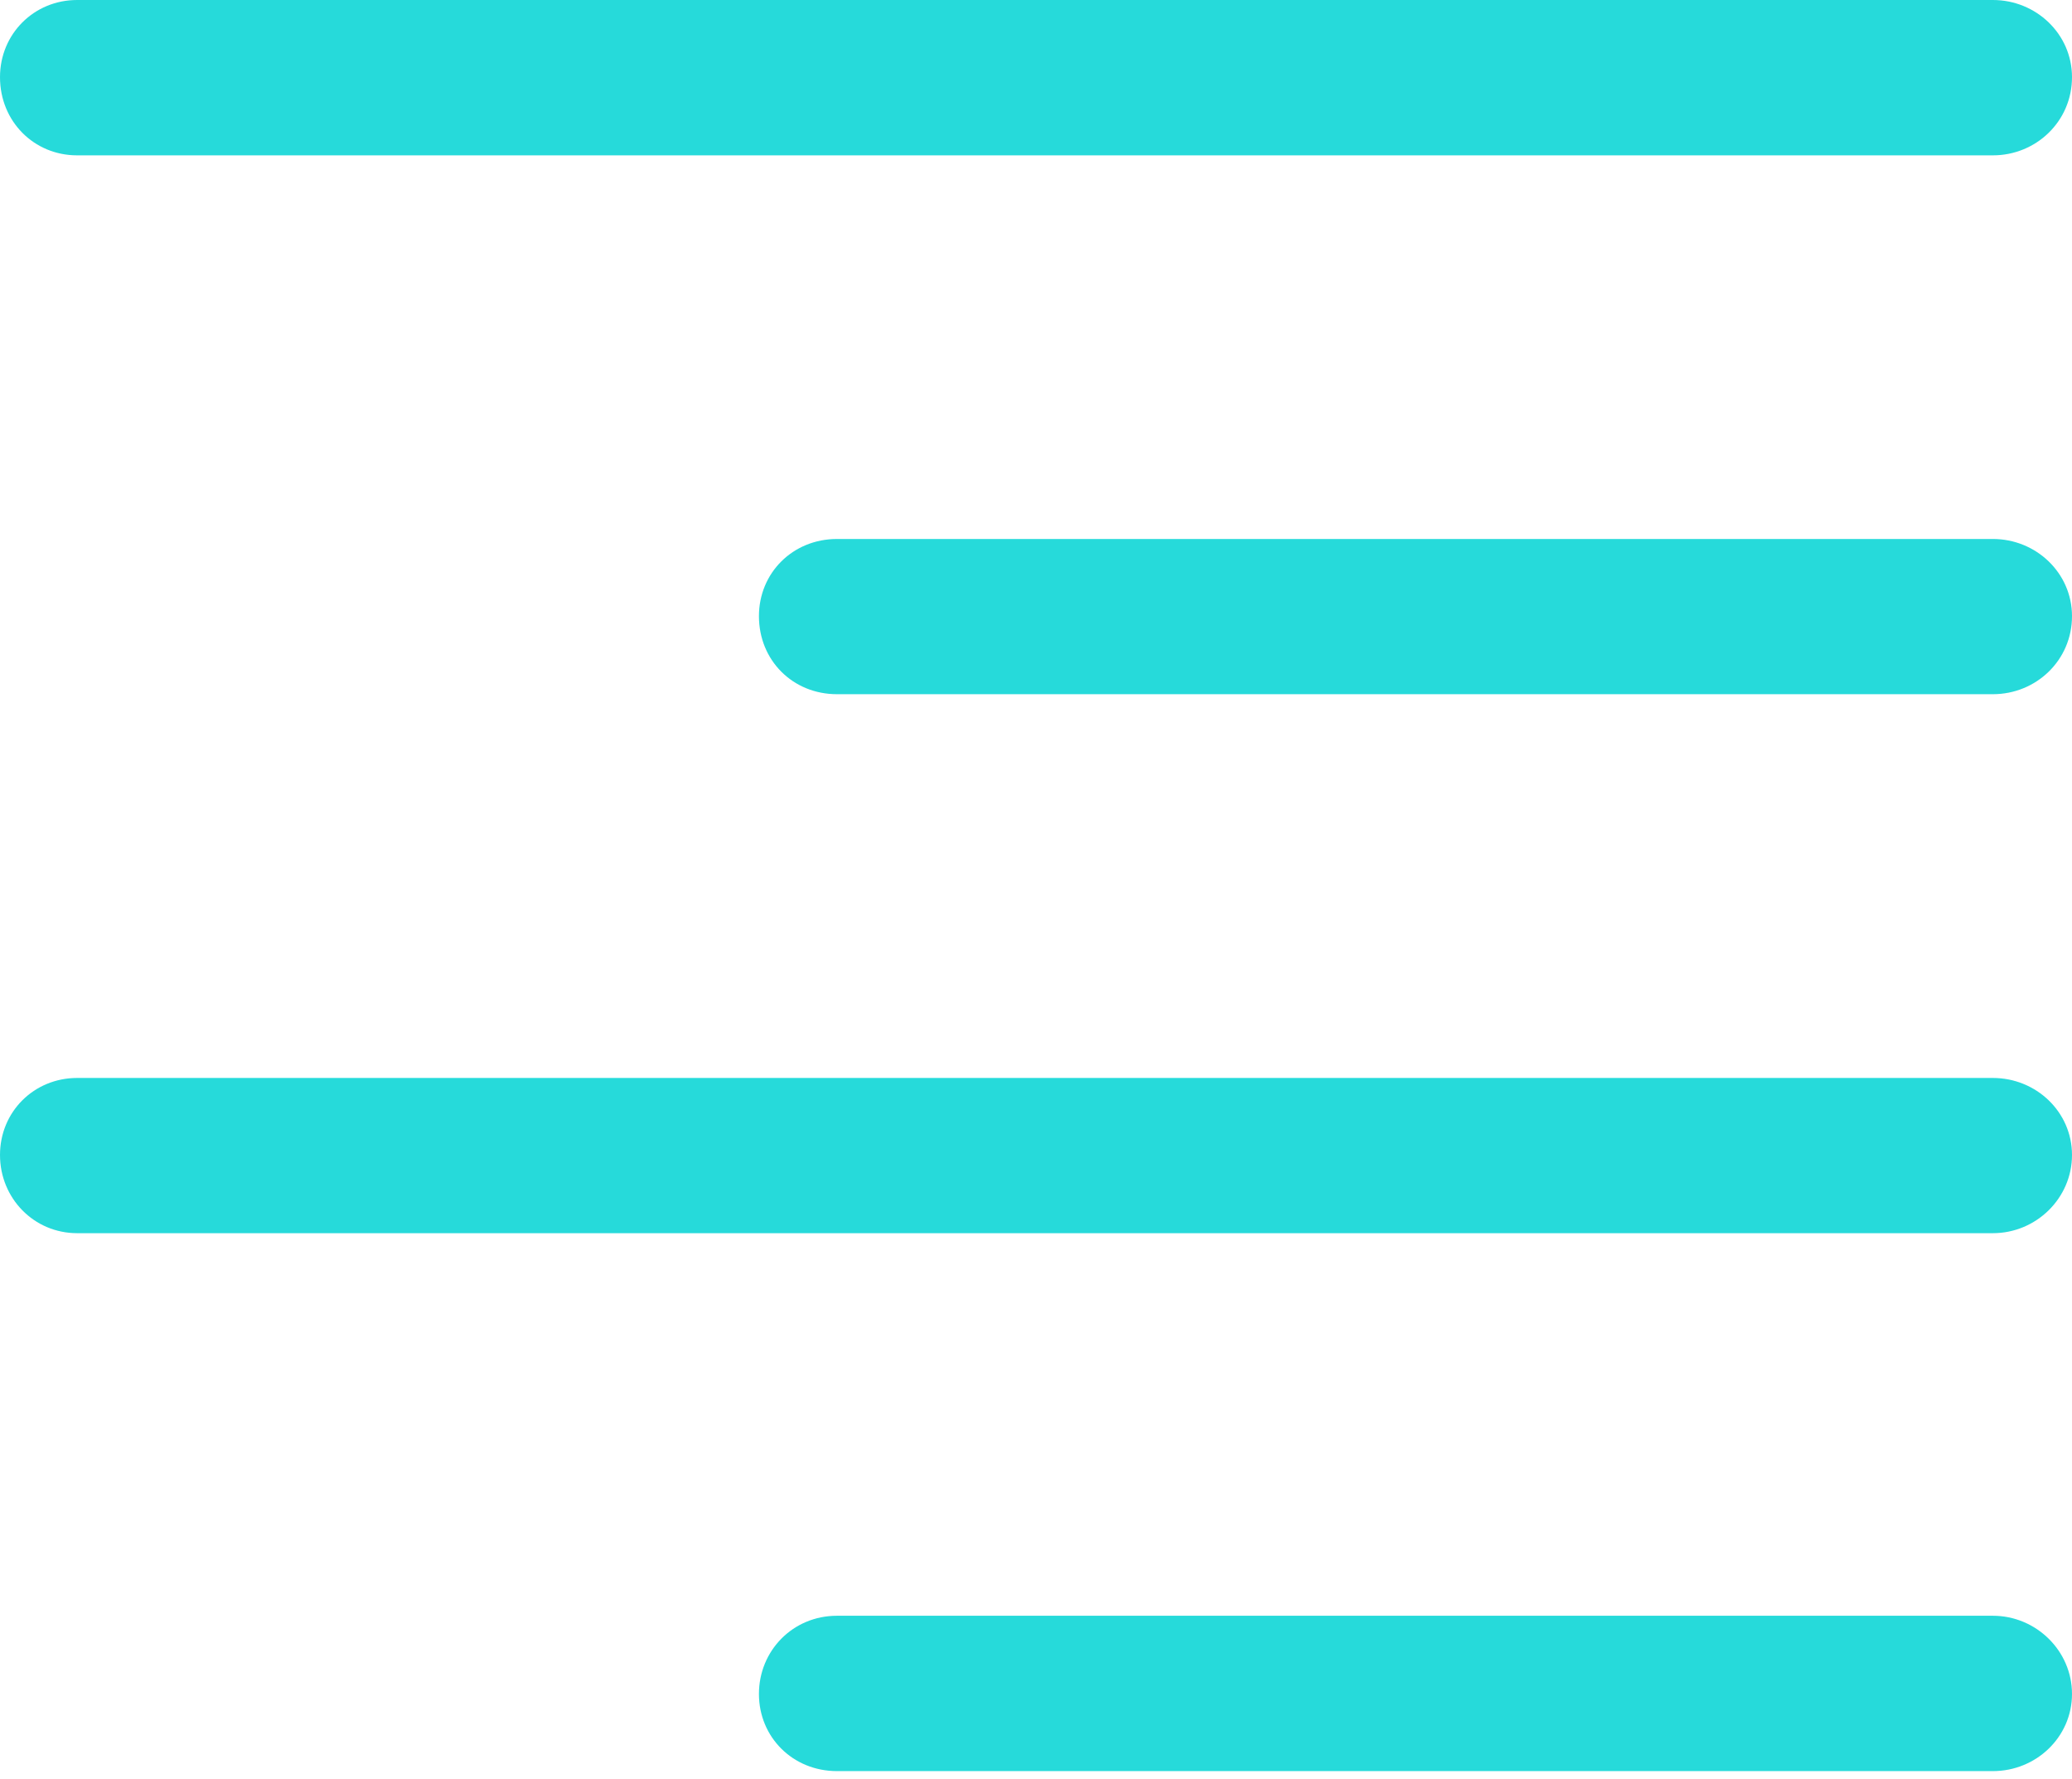
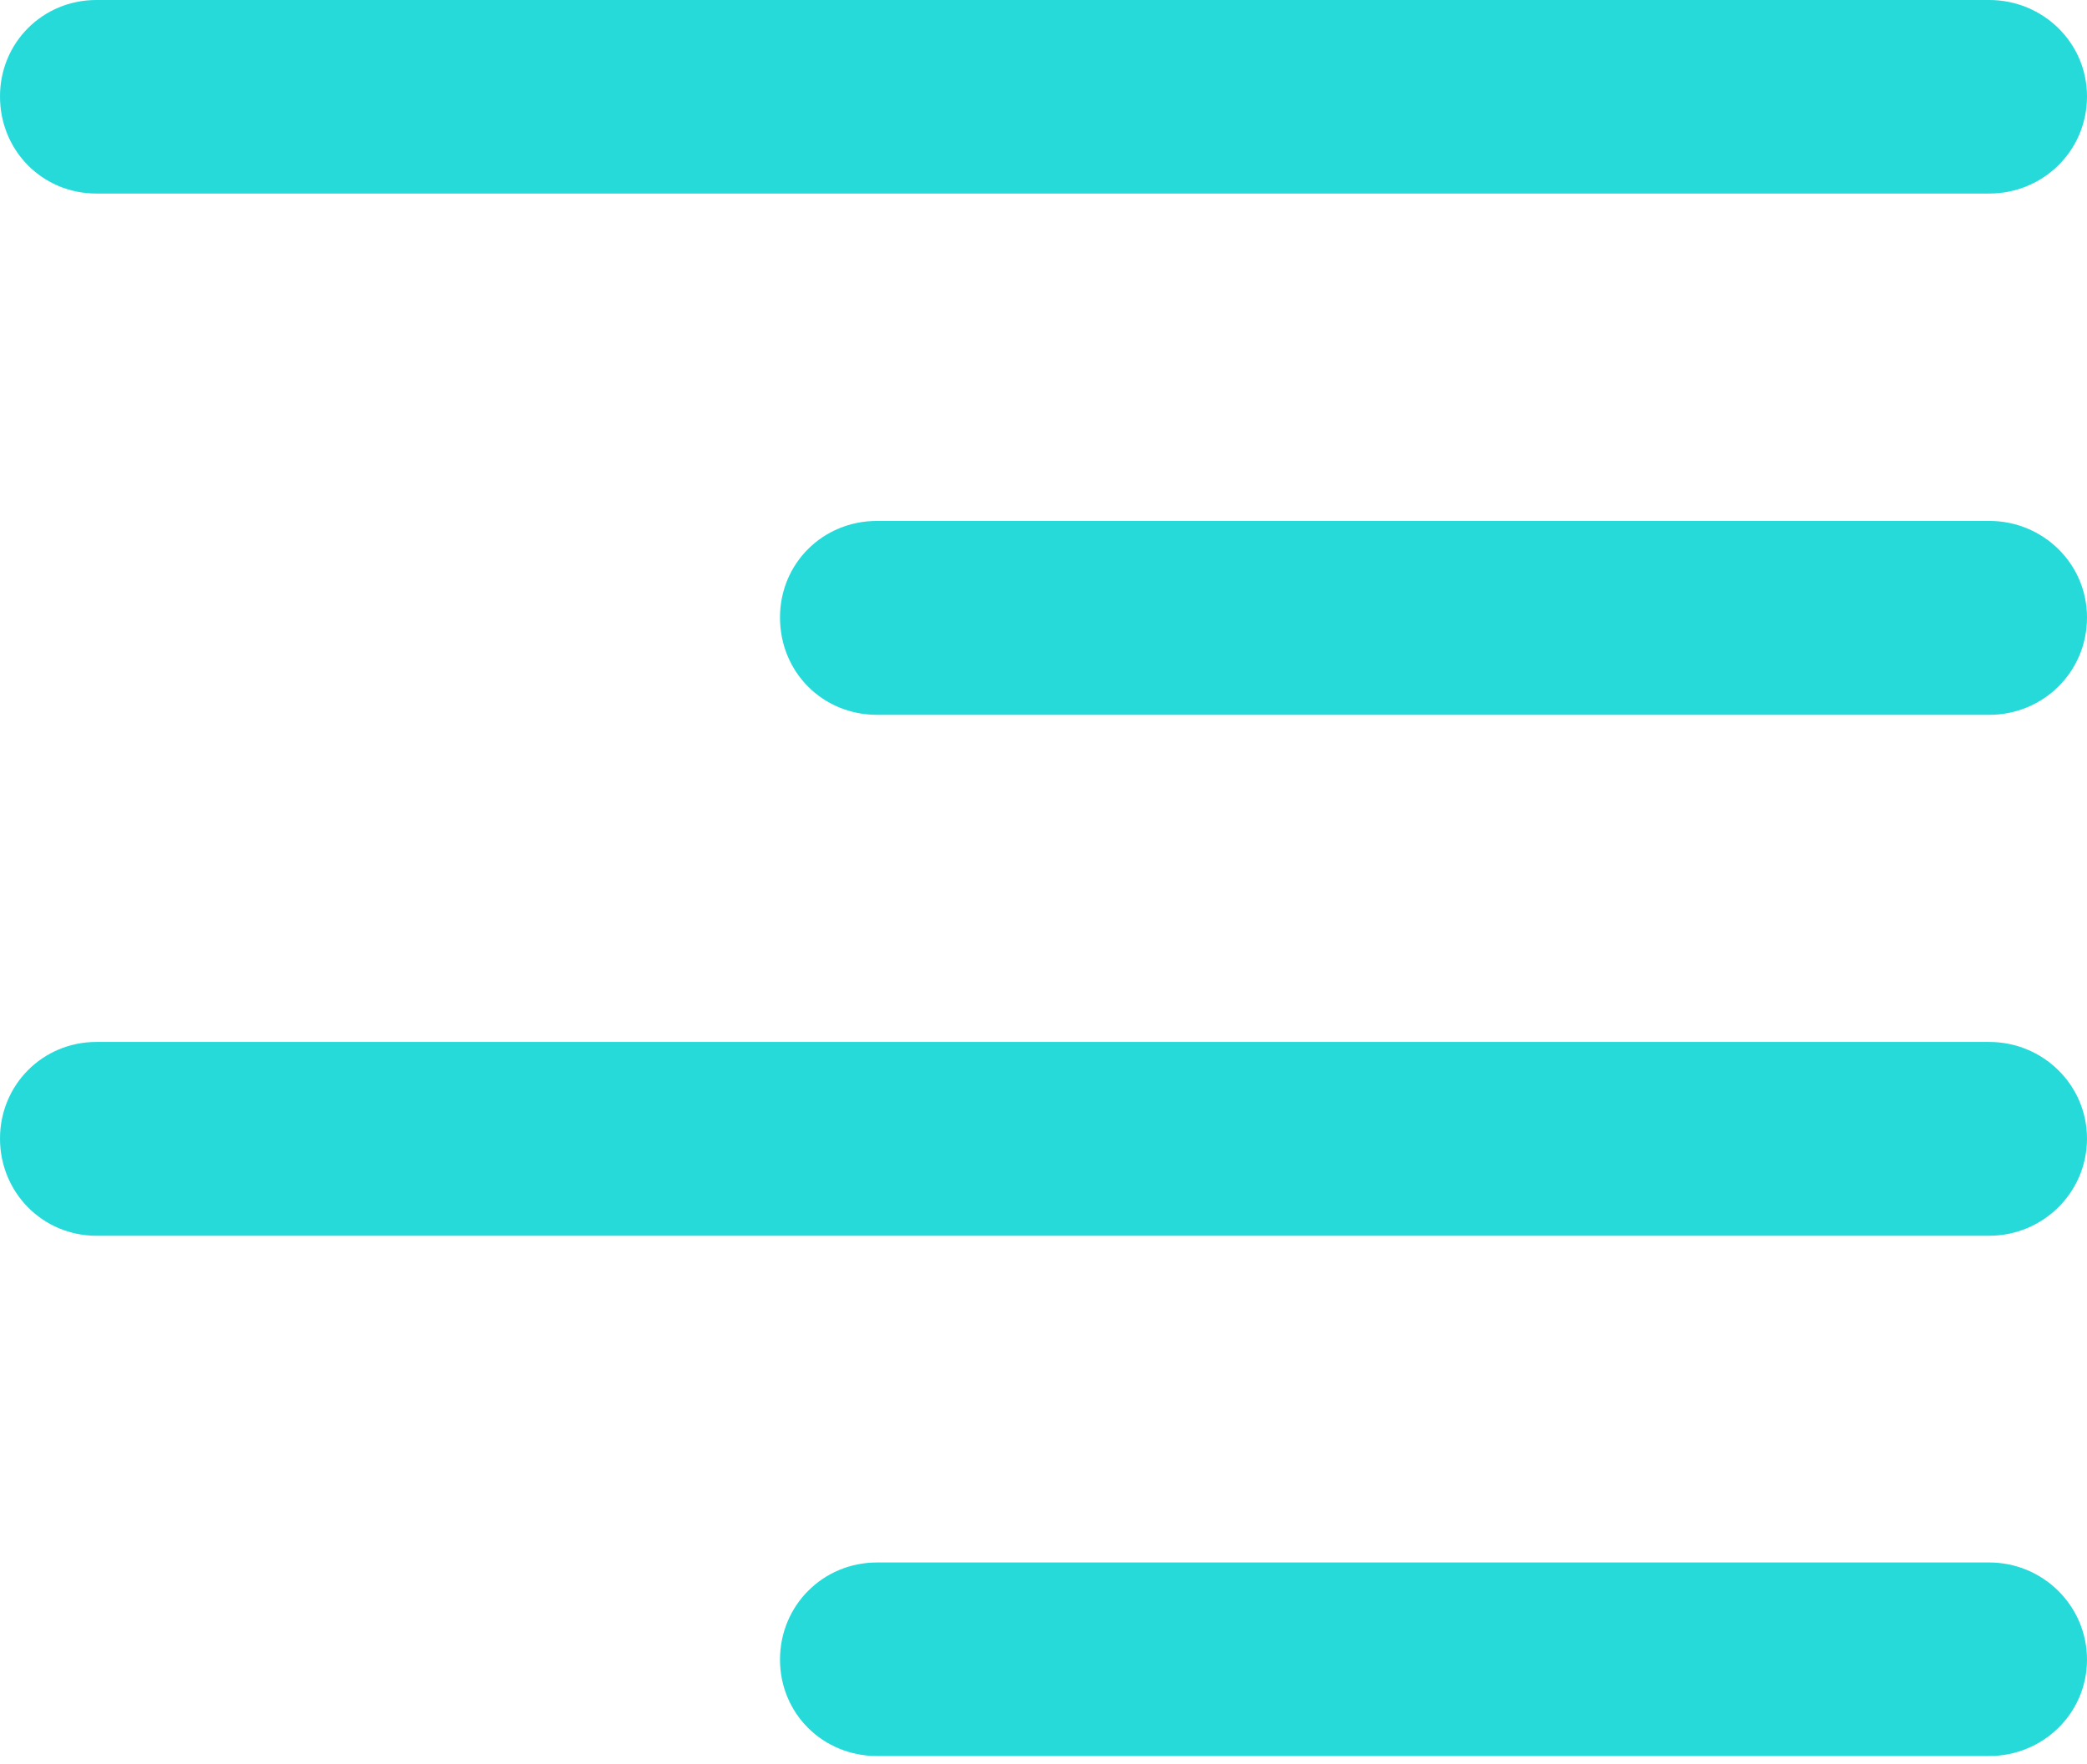
- <svg xmlns="http://www.w3.org/2000/svg" version="1.1" width="15.742" height="13.508">
+ <svg xmlns="http://www.w3.org/2000/svg" version="1.1" width="16.391" height="13.851">
  <g>
-     <rect height="13.508" opacity="0" width="15.742" x="0" y="0" />
-     <path d="M0.586 1.18L15.141 1.18C15.469 1.18 15.742 0.922 15.742 0.586C15.742 0.258 15.469 0 15.141 0L0.586 0C0.258 0 0 0.258 0 0.586C0 0.922 0.258 1.18 0.586 1.18ZM0.586 9.367L15.141 9.367C15.469 9.367 15.742 9.102 15.742 8.773C15.742 8.445 15.469 8.188 15.141 8.188L0.586 8.188C0.258 8.188 0 8.445 0 8.773C0 9.102 0.258 9.367 0.586 9.367ZM6.359 5.273L15.141 5.273C15.469 5.273 15.742 5.016 15.742 4.68C15.742 4.352 15.469 4.094 15.141 4.094L6.359 4.094C6.023 4.094 5.766 4.352 5.766 4.68C5.766 5.016 6.023 5.273 6.359 5.273ZM6.359 13.453L15.141 13.453C15.469 13.453 15.742 13.195 15.742 12.867C15.742 12.539 15.469 12.273 15.141 12.273L6.359 12.273C6.023 12.273 5.766 12.539 5.766 12.867C5.766 13.195 6.023 13.453 6.359 13.453Z" fill="#00d4d4" fill-opacity="0.85" />
+     <rect height="13.851" opacity="0" width="16.391" x="0" y="0" />
+     <path d="M0.757 1.52L15.623 1.52C16.045 1.52 16.391 1.185 16.391 0.757C16.391 0.335 16.045 0 15.623 0L0.757 0C0.335 0 0 0.335 0 0.757C0 1.185 0.335 1.52 0.757 1.52ZM0.757 9.705L15.623 9.705C16.045 9.705 16.391 9.365 16.391 8.942C16.391 8.52 16.045 8.183 15.623 8.183L0.757 8.183C0.335 8.183 0 8.52 0 8.942C0 9.365 0.335 9.705 0.757 9.705ZM6.889 5.614L15.623 5.614C16.045 5.614 16.391 5.279 16.391 4.849C16.391 4.426 16.045 4.091 15.623 4.091L6.889 4.091C6.461 4.091 6.126 4.426 6.126 4.849C6.126 5.279 6.461 5.614 6.889 5.614ZM6.889 13.791L15.623 13.791C16.045 13.791 16.391 13.456 16.391 13.034C16.391 12.611 16.045 12.271 15.623 12.271L6.889 12.271C6.461 12.271 6.126 12.611 6.126 13.034C6.126 13.456 6.461 13.791 6.889 13.791Z" fill="#00d4d4" fill-opacity="0.85" />
  </g>
</svg>
